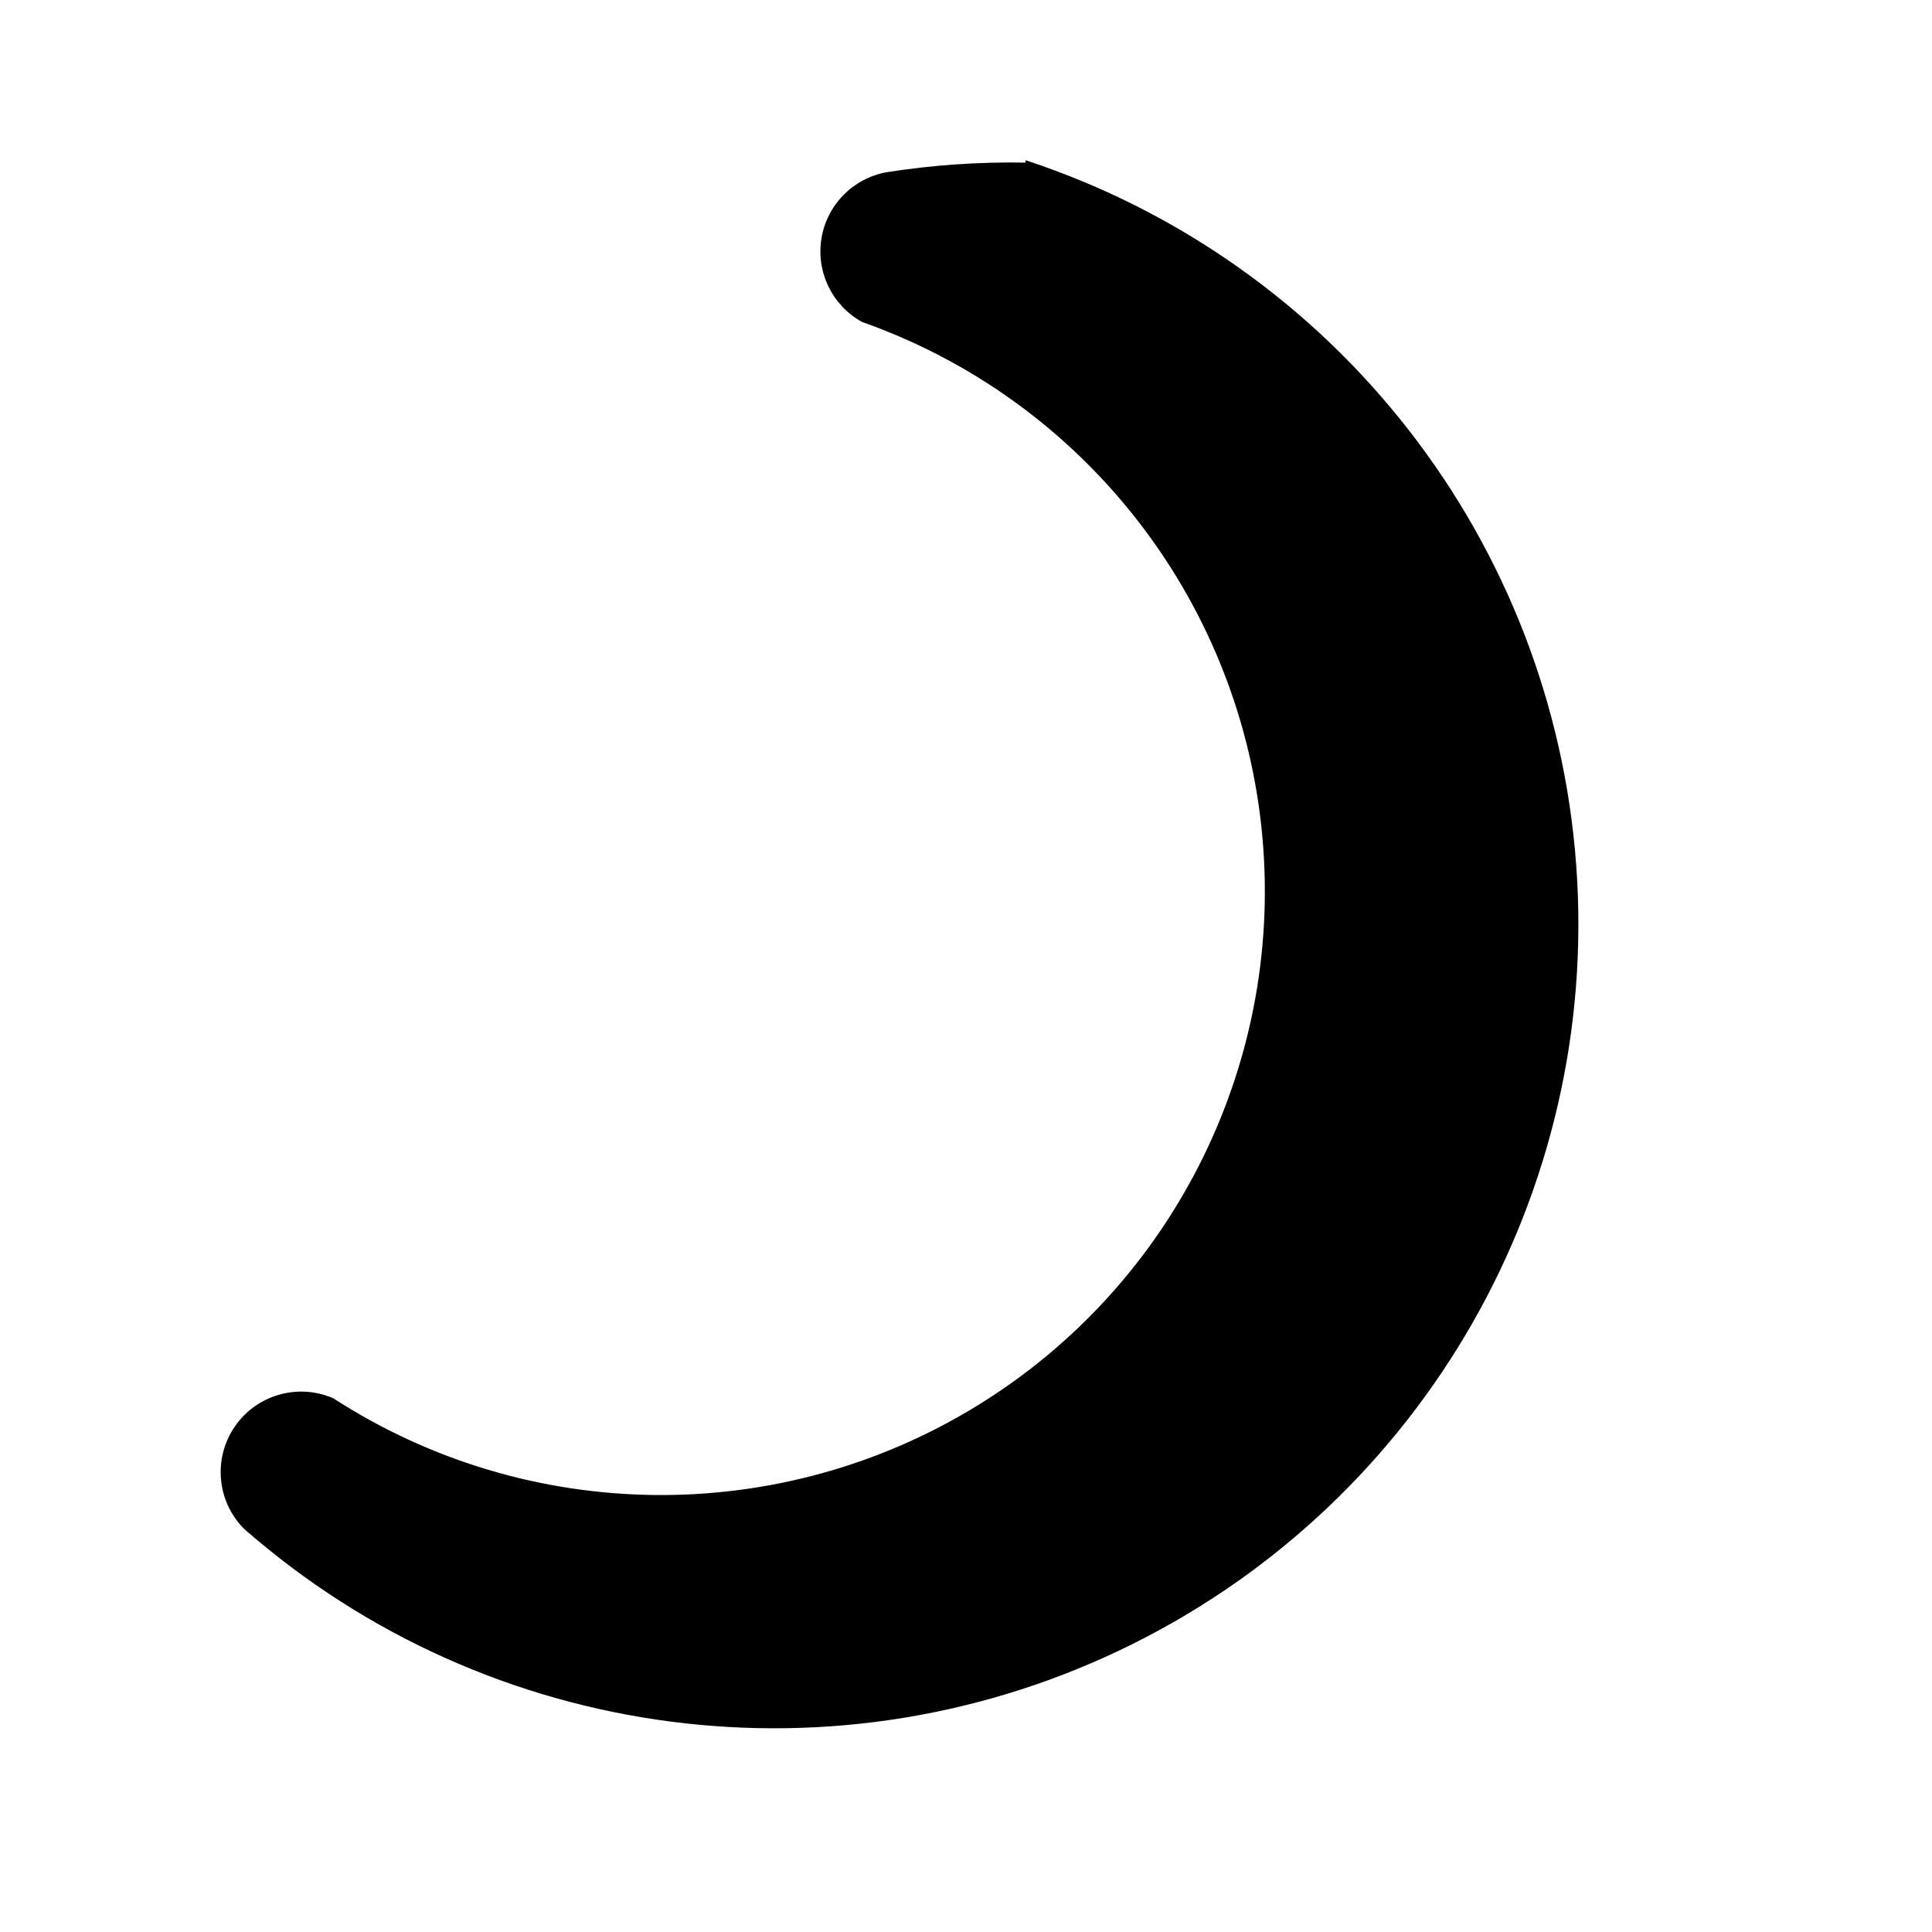
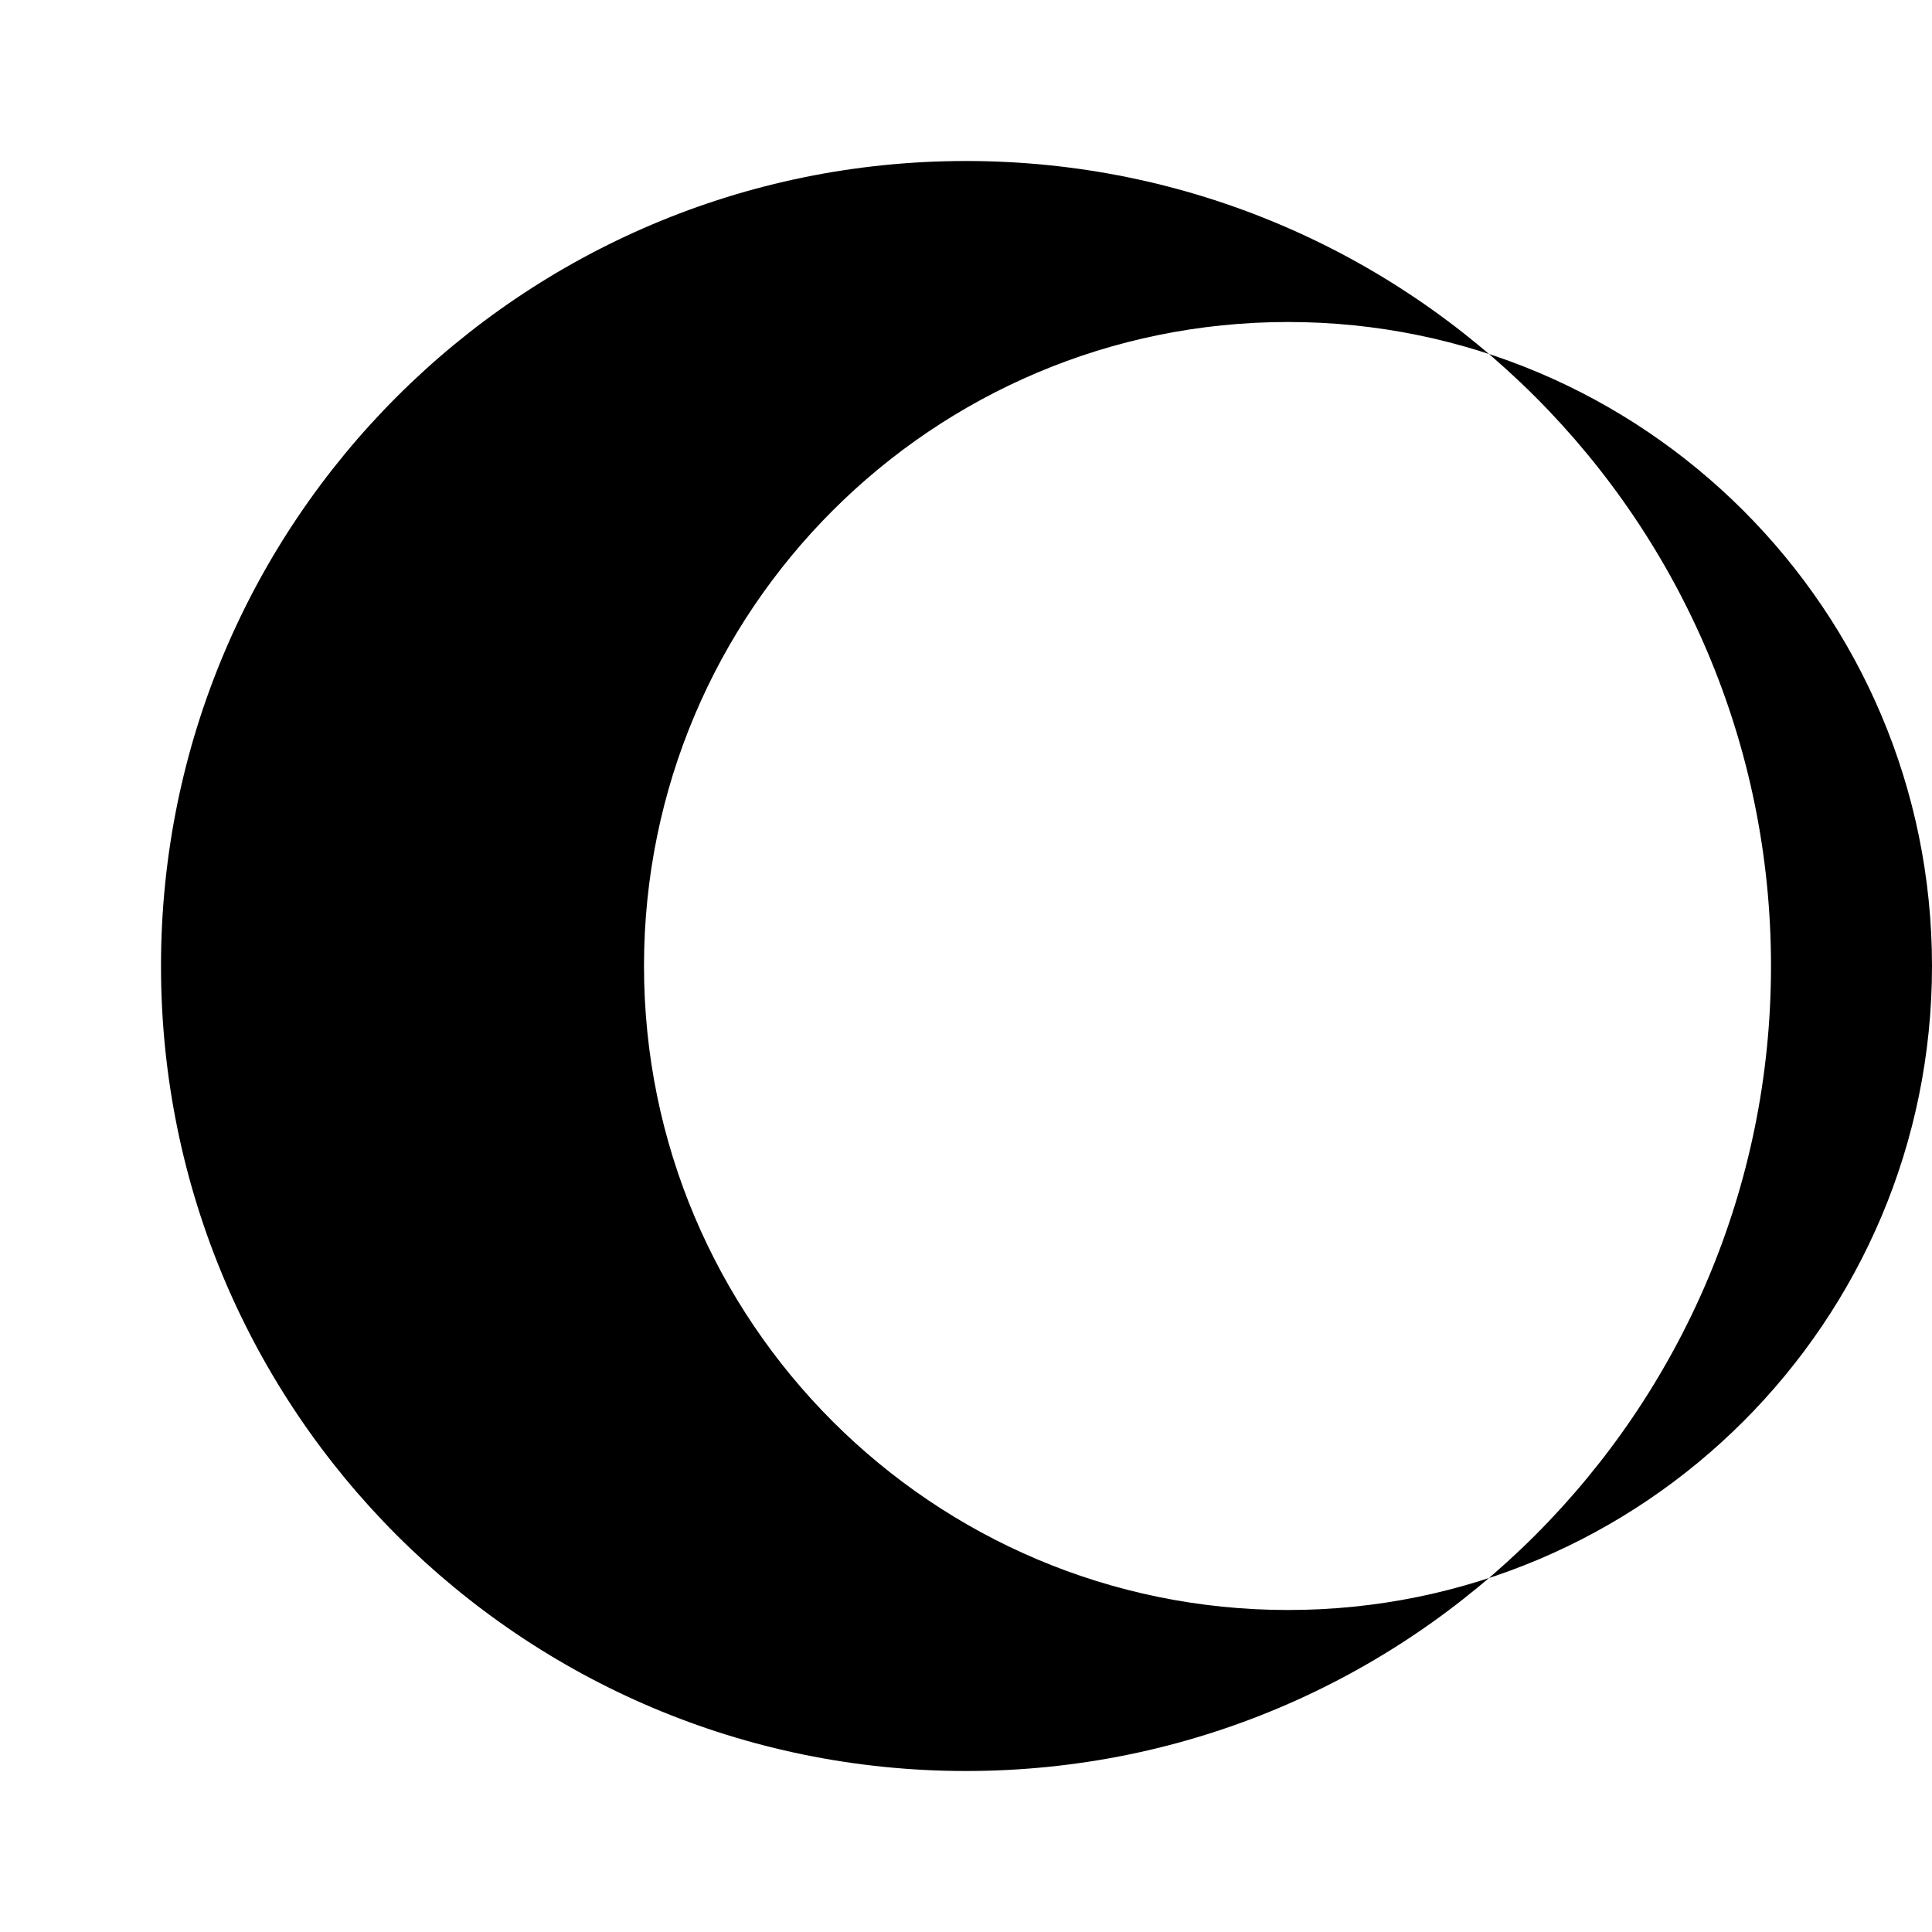
<svg xmlns="http://www.w3.org/2000/svg" viewBox="0 0 24 24" aria-hidden="true">
-   <path fill="currentColor" d="M12.74 2.02a9.99 9.99 0 0 0-1.73 0.12        1 1 0 0 0-0.3 1.86        7.5 7.5 0 1 1-6.57 13.37        1 1 0 0 0-1.11 1.62        9.99 9.99 0 1 0 9.71-17.0z" />
+   <path fill="currentColor" fill-rule="evenodd" d="     M 22 12     A 10 10 0 1 1 2 12     A 10 10 0 1 1 22 12     Z     M 24 12     A 8 8 0 1 0 8 12     A 8 8 0 1 0 24 12     Z   " />
</svg>
